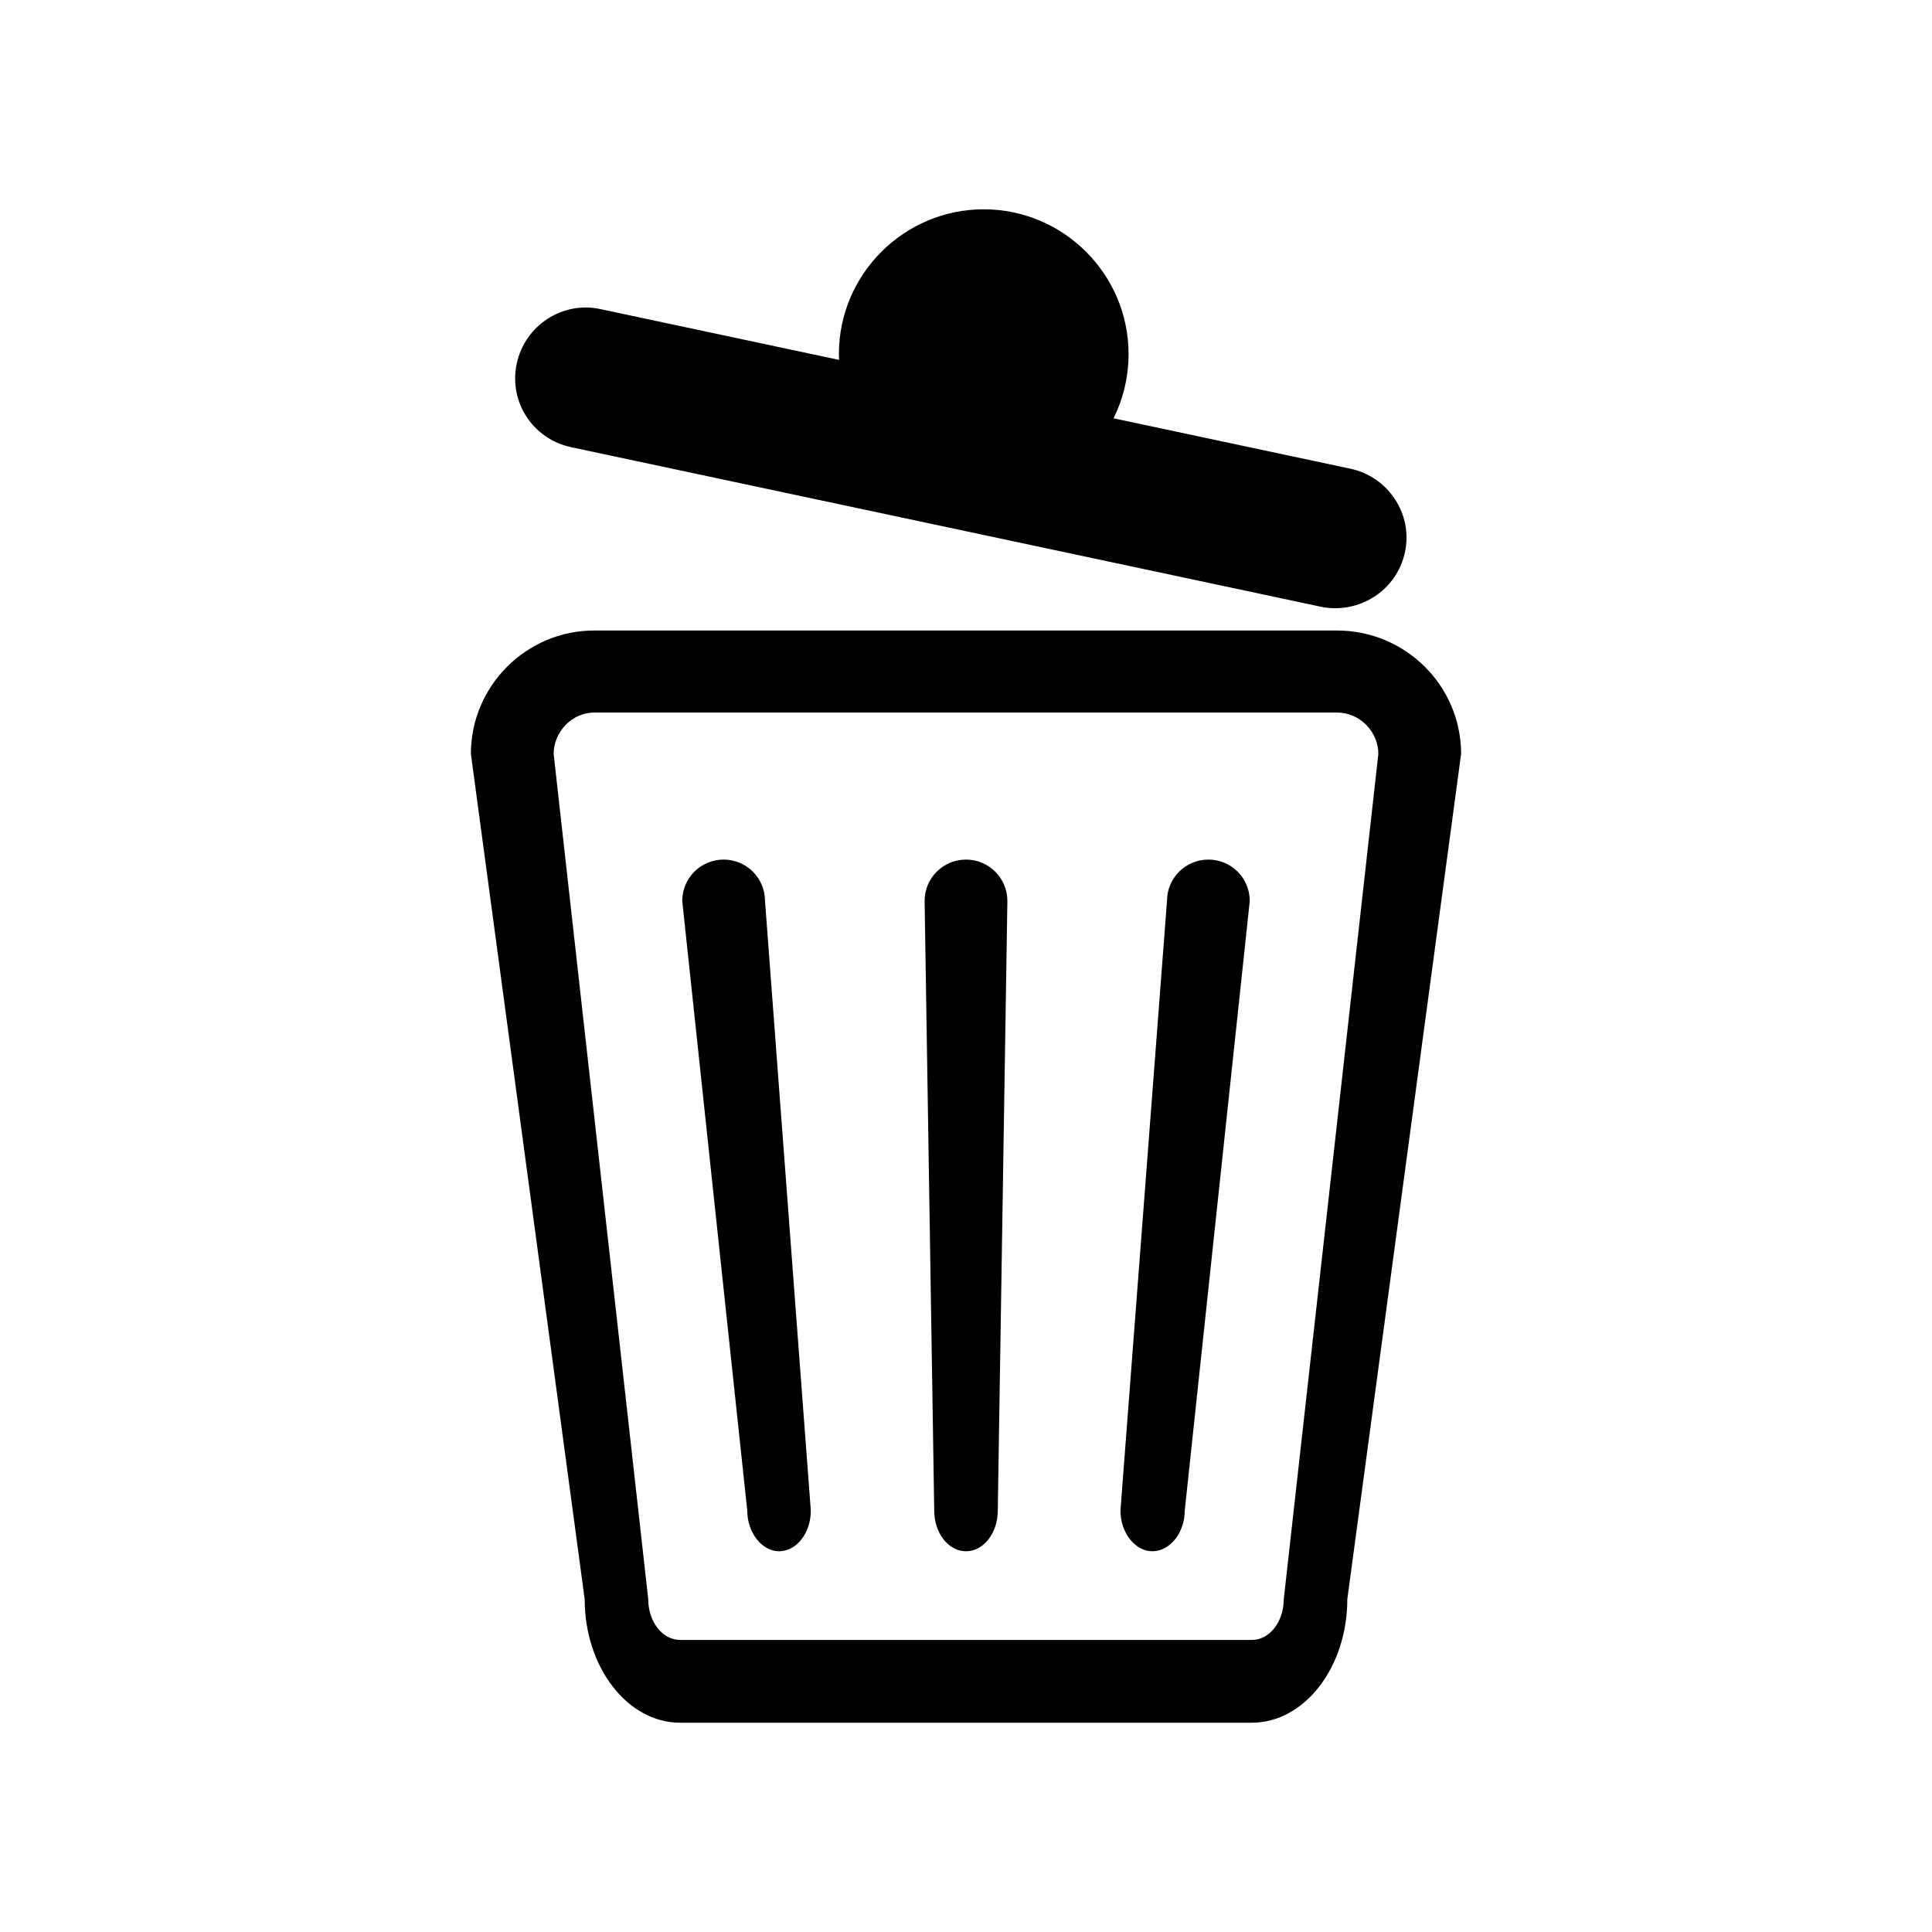
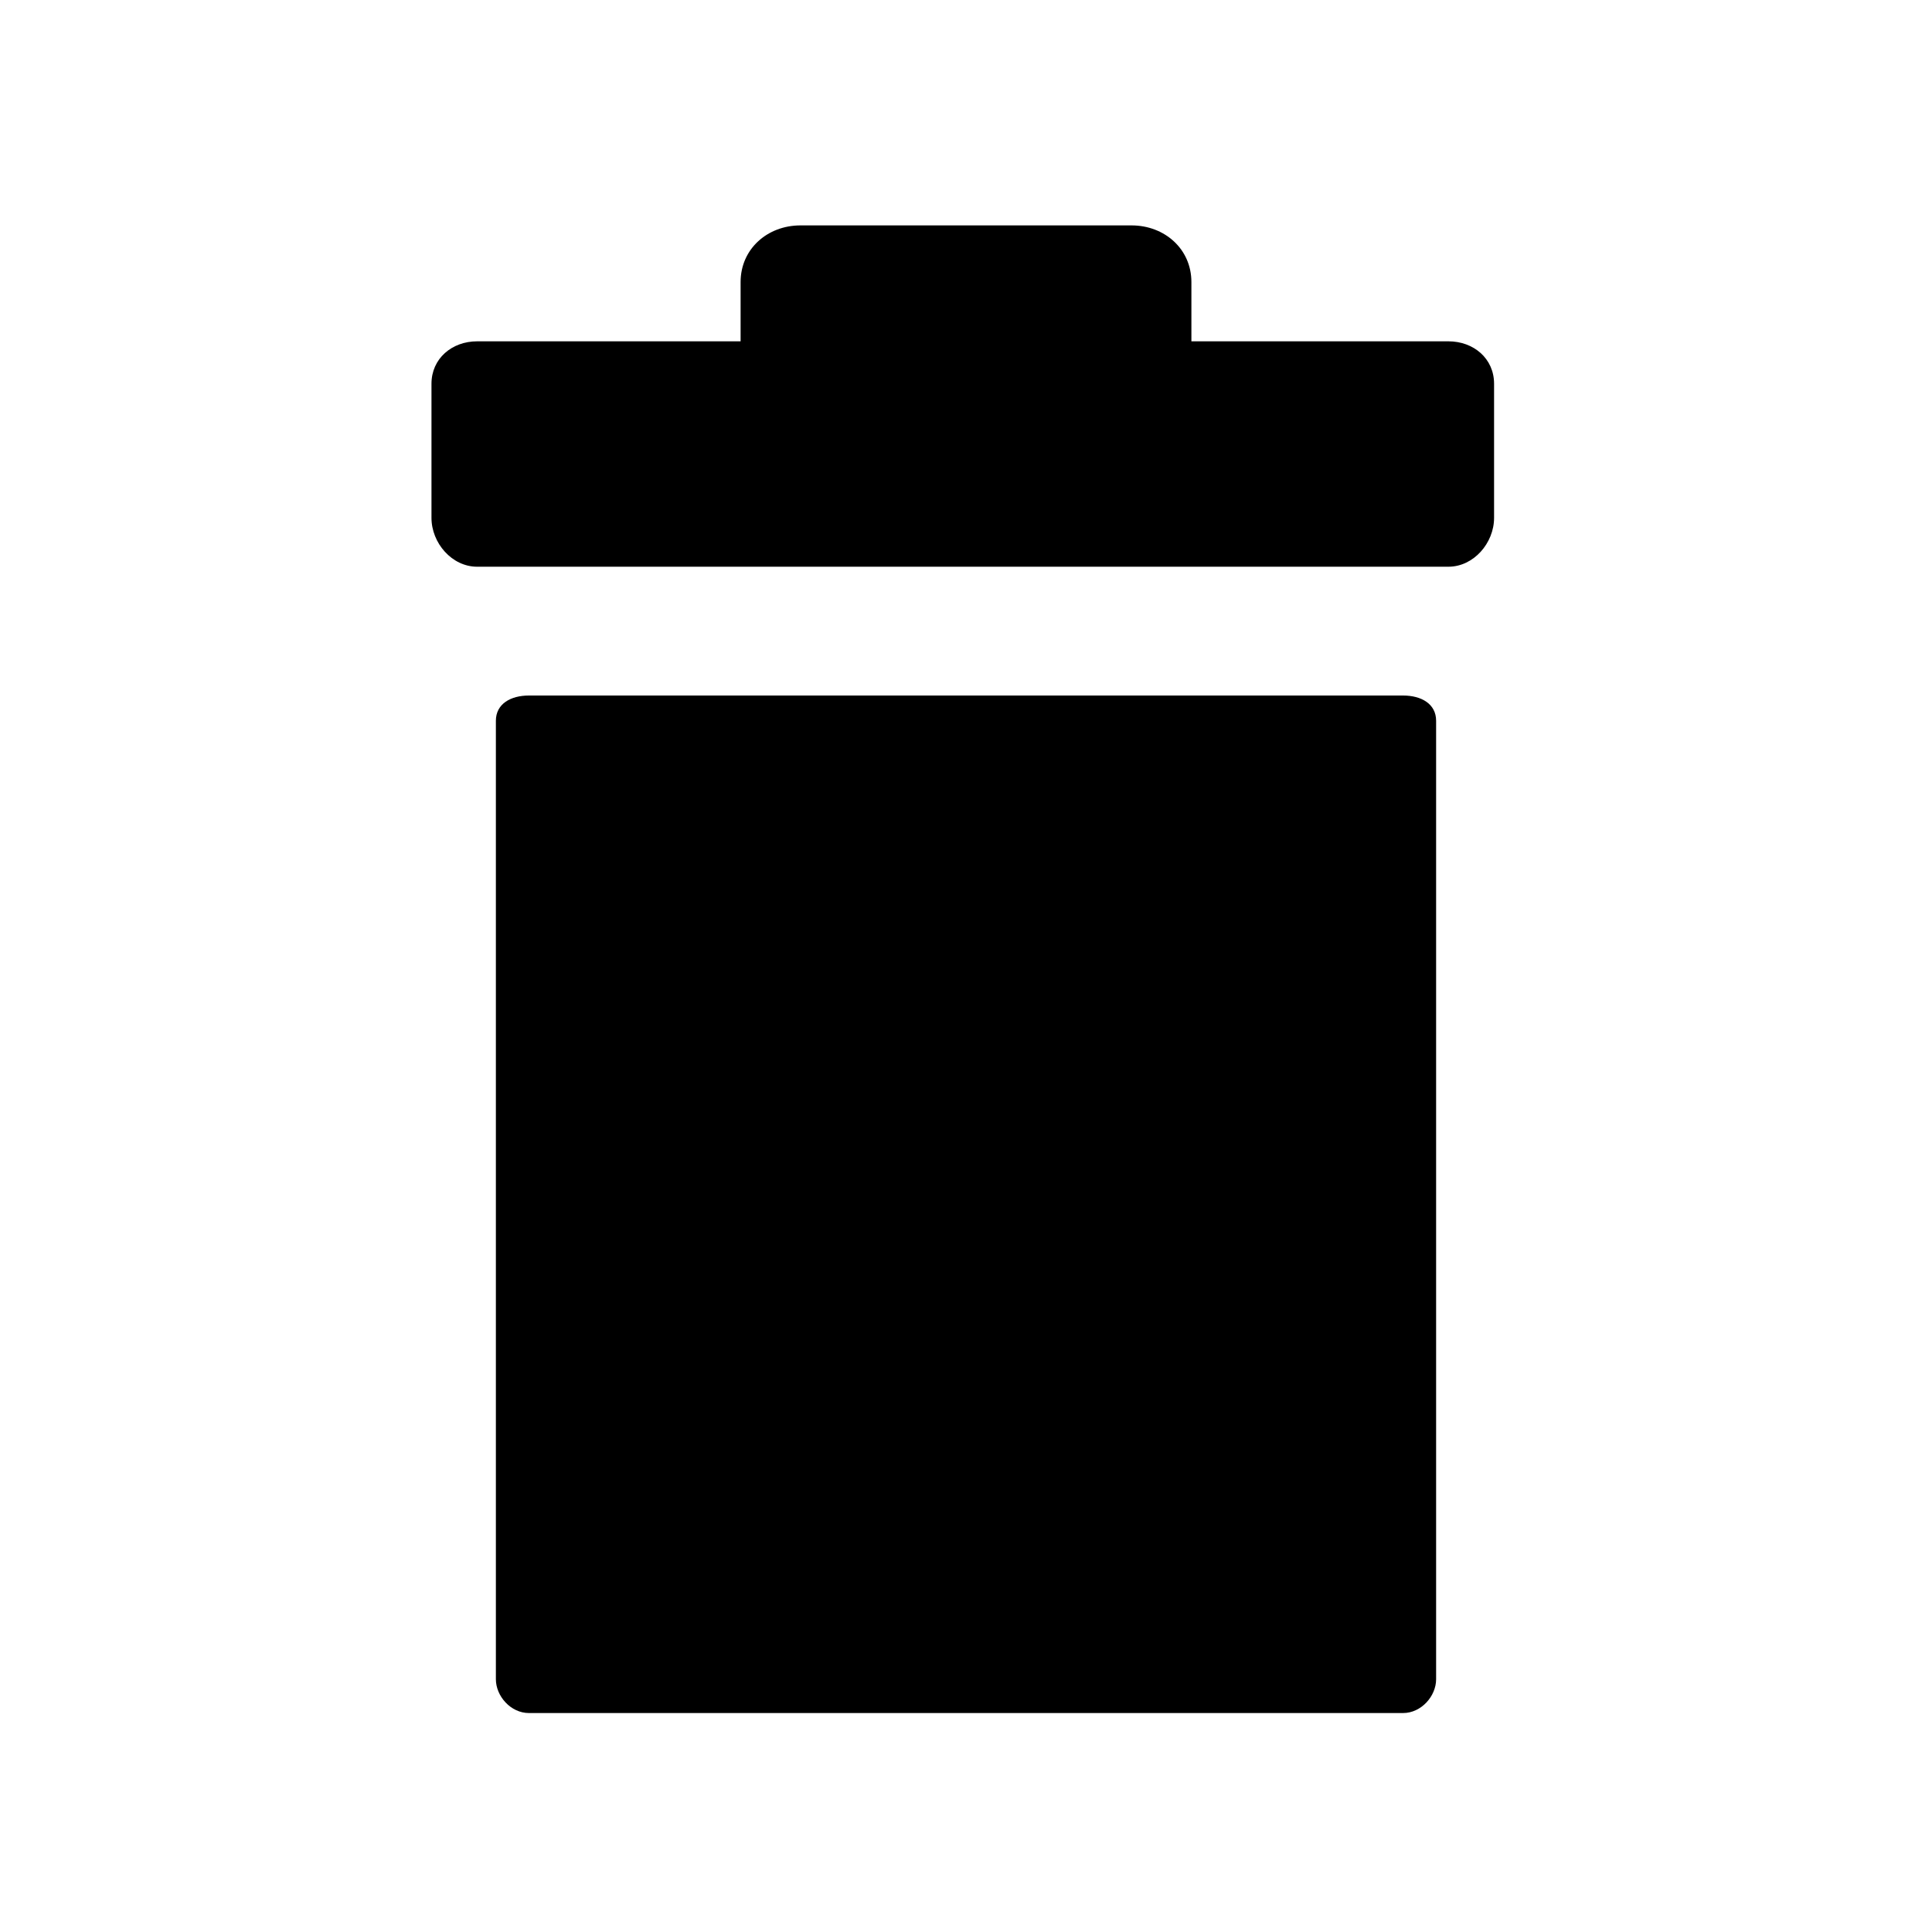
<svg xmlns="http://www.w3.org/2000/svg" version="1.1" id="Layer_1" x="0px" y="0px" width="300px" height="300px" viewBox="0 0 300 300" style="enable-background:new 0 0 300 300;" xml:space="preserve">
-   <path d="M194.406,267.5h-88.812c-8.147,0-14.803-8.606-14.803-19.163L73.12,117.068c0-10.557,8.606-19.163,19.163-19.163h115.319  c10.671,0,19.277,8.606,19.277,19.163l-17.671,131.27C209.209,258.894,202.554,267.5,194.406,267.5z M92.283,110.642  c-3.443,0-6.312,2.983-6.312,6.426l14.688,131.27c0,3.442,2.181,6.311,4.935,6.311h88.812c2.754,0,4.935-2.869,4.935-6.311  l14.688-131.27c0-3.442-2.868-6.426-6.426-6.426H92.283z M150,240.879c-2.754,0-4.934-2.869-4.934-6.311l-1.492-94.666  c0-3.557,2.869-6.426,6.426-6.426s6.426,2.869,6.426,6.426l-1.492,94.666C154.934,238.01,152.754,240.879,150,240.879z   M178.916,240.879c-2.639,0-4.934-2.869-4.934-6.311l7.229-94.666c0-3.557,2.869-6.426,6.426-6.426s6.426,2.869,6.426,6.426  l-10.098,94.666C183.965,238.01,181.67,240.879,178.916,240.879z M120.969,240.879c-2.639,0-4.934-2.869-4.934-6.311l-10.098-94.666  c0-3.557,2.869-6.426,6.426-6.426s6.426,2.869,6.426,6.426l7.114,94.666C125.903,238.01,123.723,240.879,120.969,240.879z   M218.159,85.742c-1.263,5.967-7.114,9.639-12.966,8.491L88.726,69.448c-5.967-1.262-9.753-7-8.491-12.966l0,0  c1.262-5.967,7.114-9.753,12.967-8.491l116.467,24.785C215.635,74.038,219.422,79.89,218.159,85.742z M175.244,54.99  c0,12.393-10.098,22.49-22.49,22.49s-22.49-10.098-22.49-22.49s10.098-22.49,22.49-22.49S175.244,42.598,175.244,54.99z" />
  <g id="Restricted">
</g>
  <g id="Help">
- </g>
+     <g>
+       <path d="M224.911,53H185v-9.204c0-5.134-4.162-8.796-9.297-8.796h-51.406c-5.135,0-9.297,3.662-9.297,8.796V53H74.089    C70.174,53,67,55.674,67,59.589v20.821C67,84.326,70.174,88,74.089,88h150.821c3.916,0,7.089-3.674,7.089-7.589V59.589    C232,55.674,228.826,53,224.911,53z" />
+       <path d="M223,260.746c0,2.625-2.299,5.254-5.134,5.254H82.134c-2.835,0-5.134-2.628-5.134-5.254V111.92    c0-2.625,2.299-3.92,5.134-3.92h135.731c2.835,0,5.134,1.295,5.134,3.92V260.746z" />
+     </g>
+   </g>
</svg>
